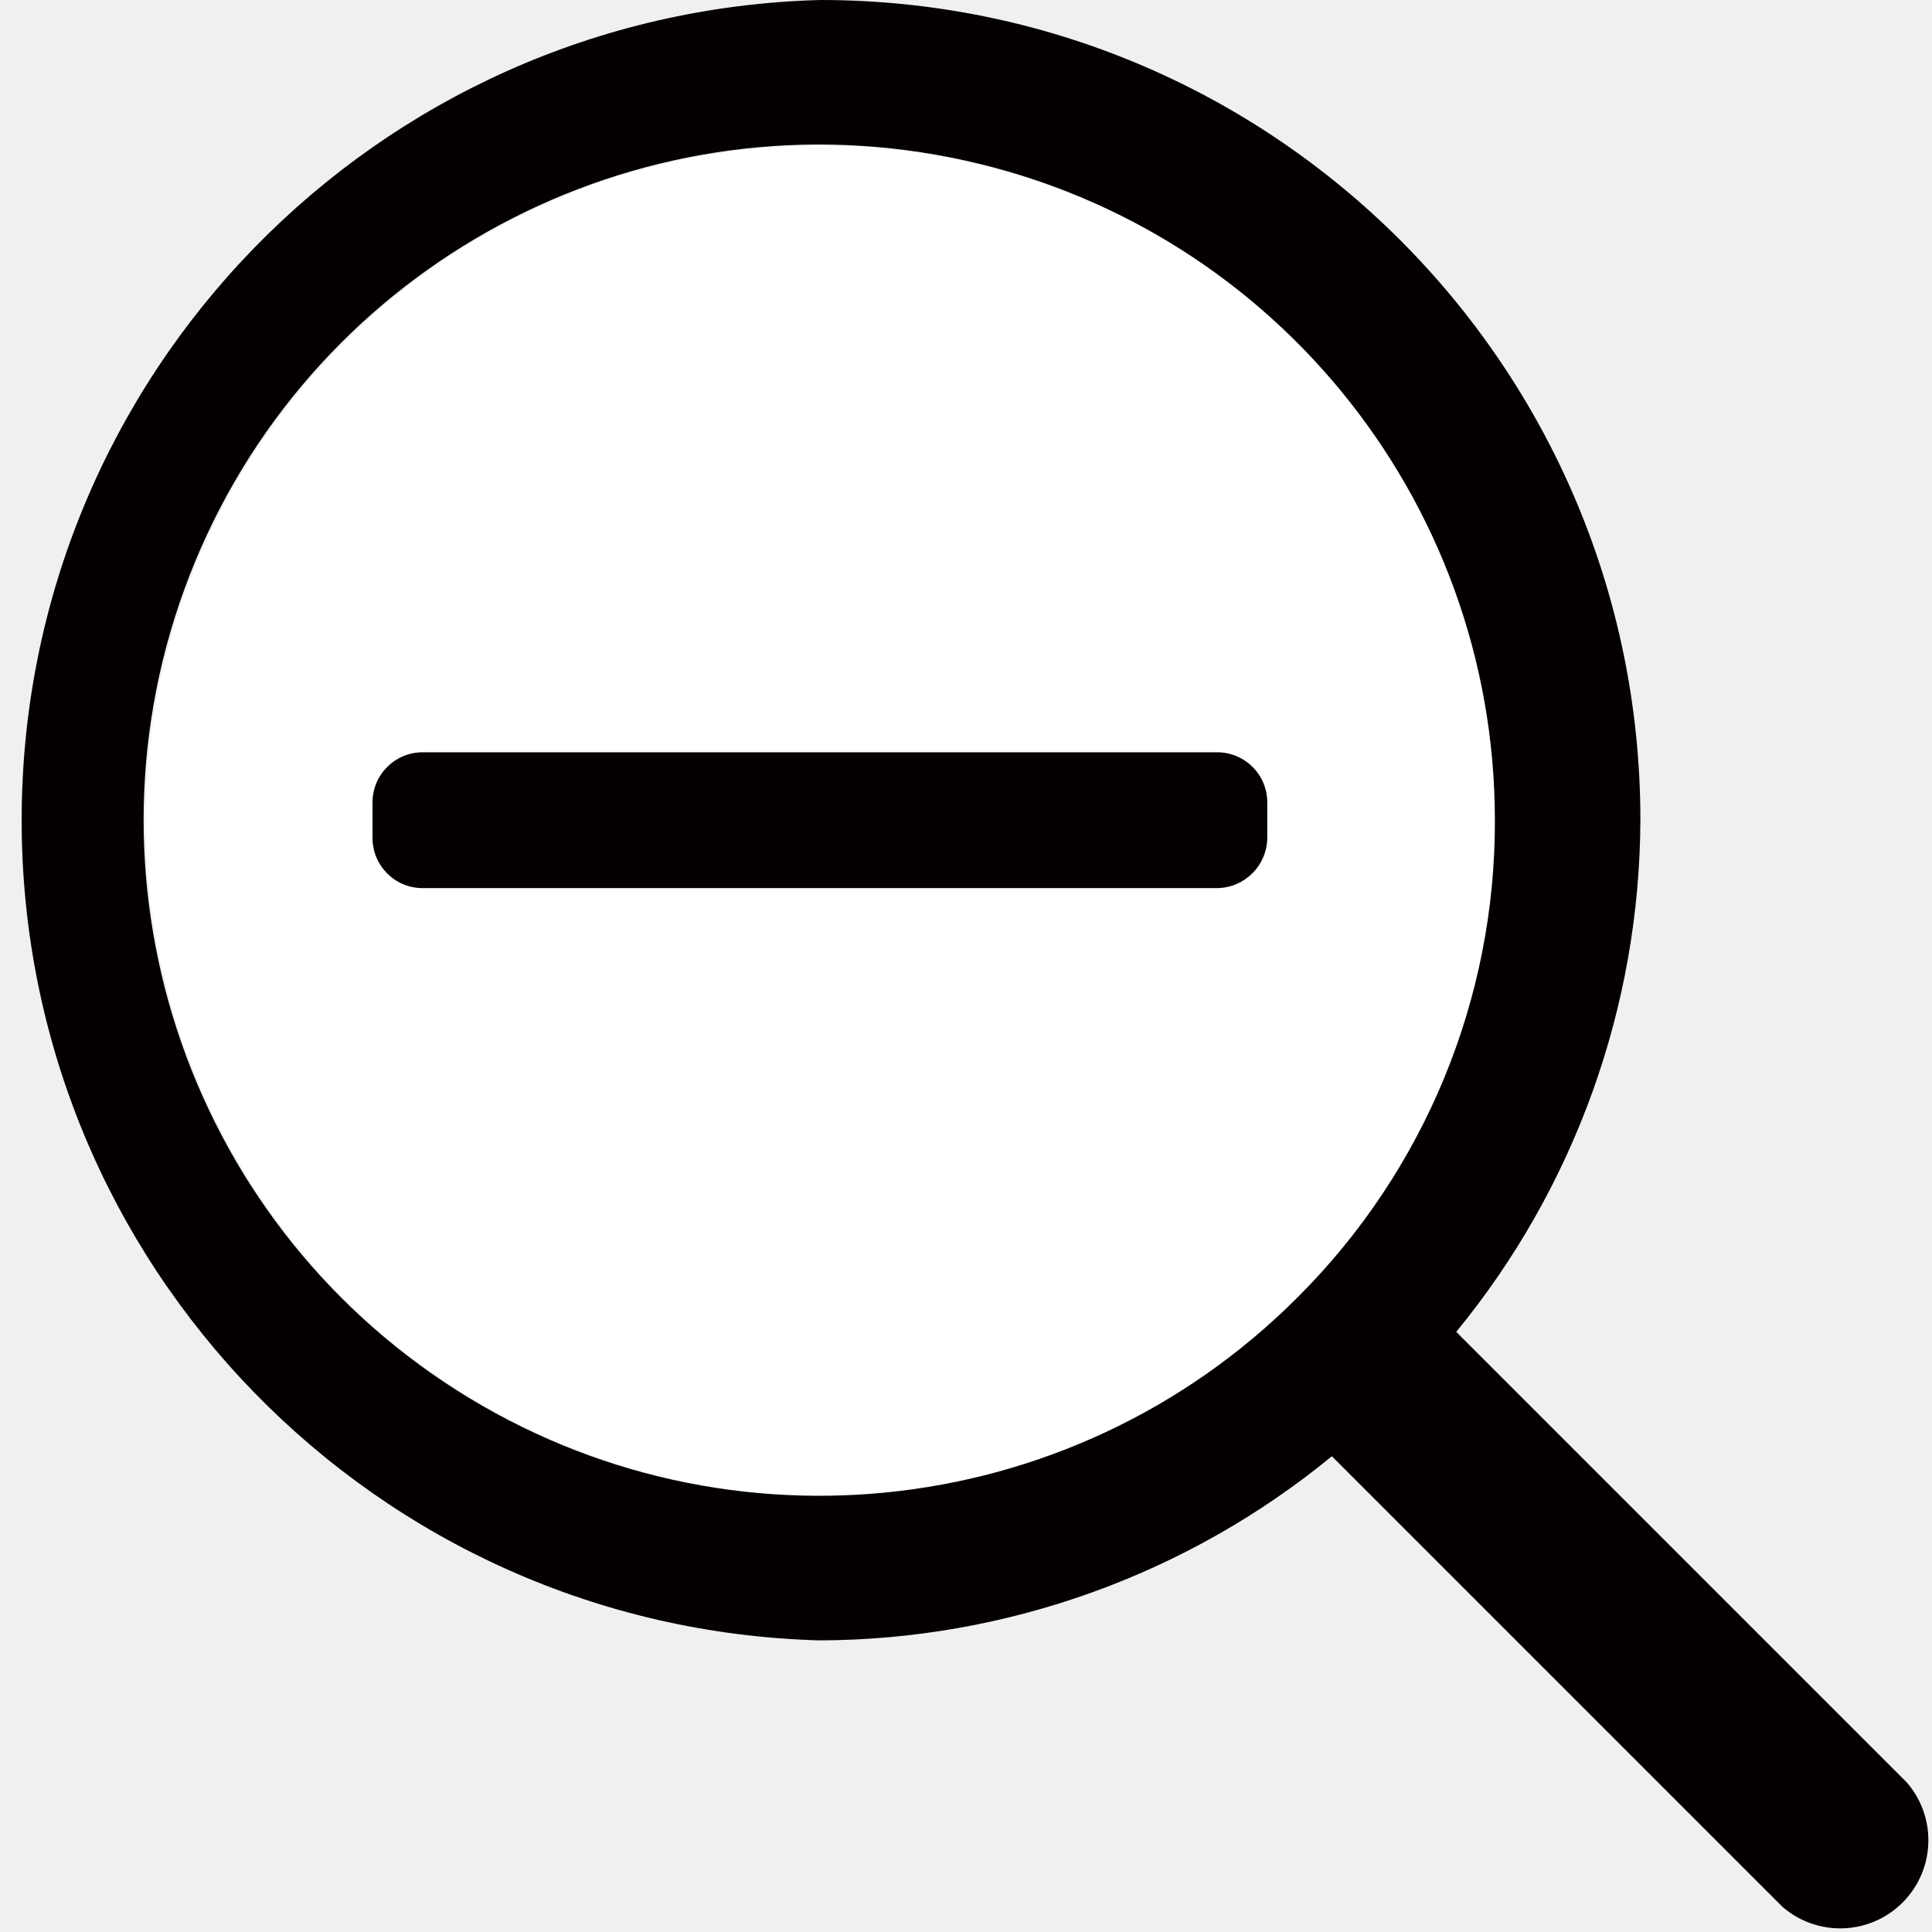
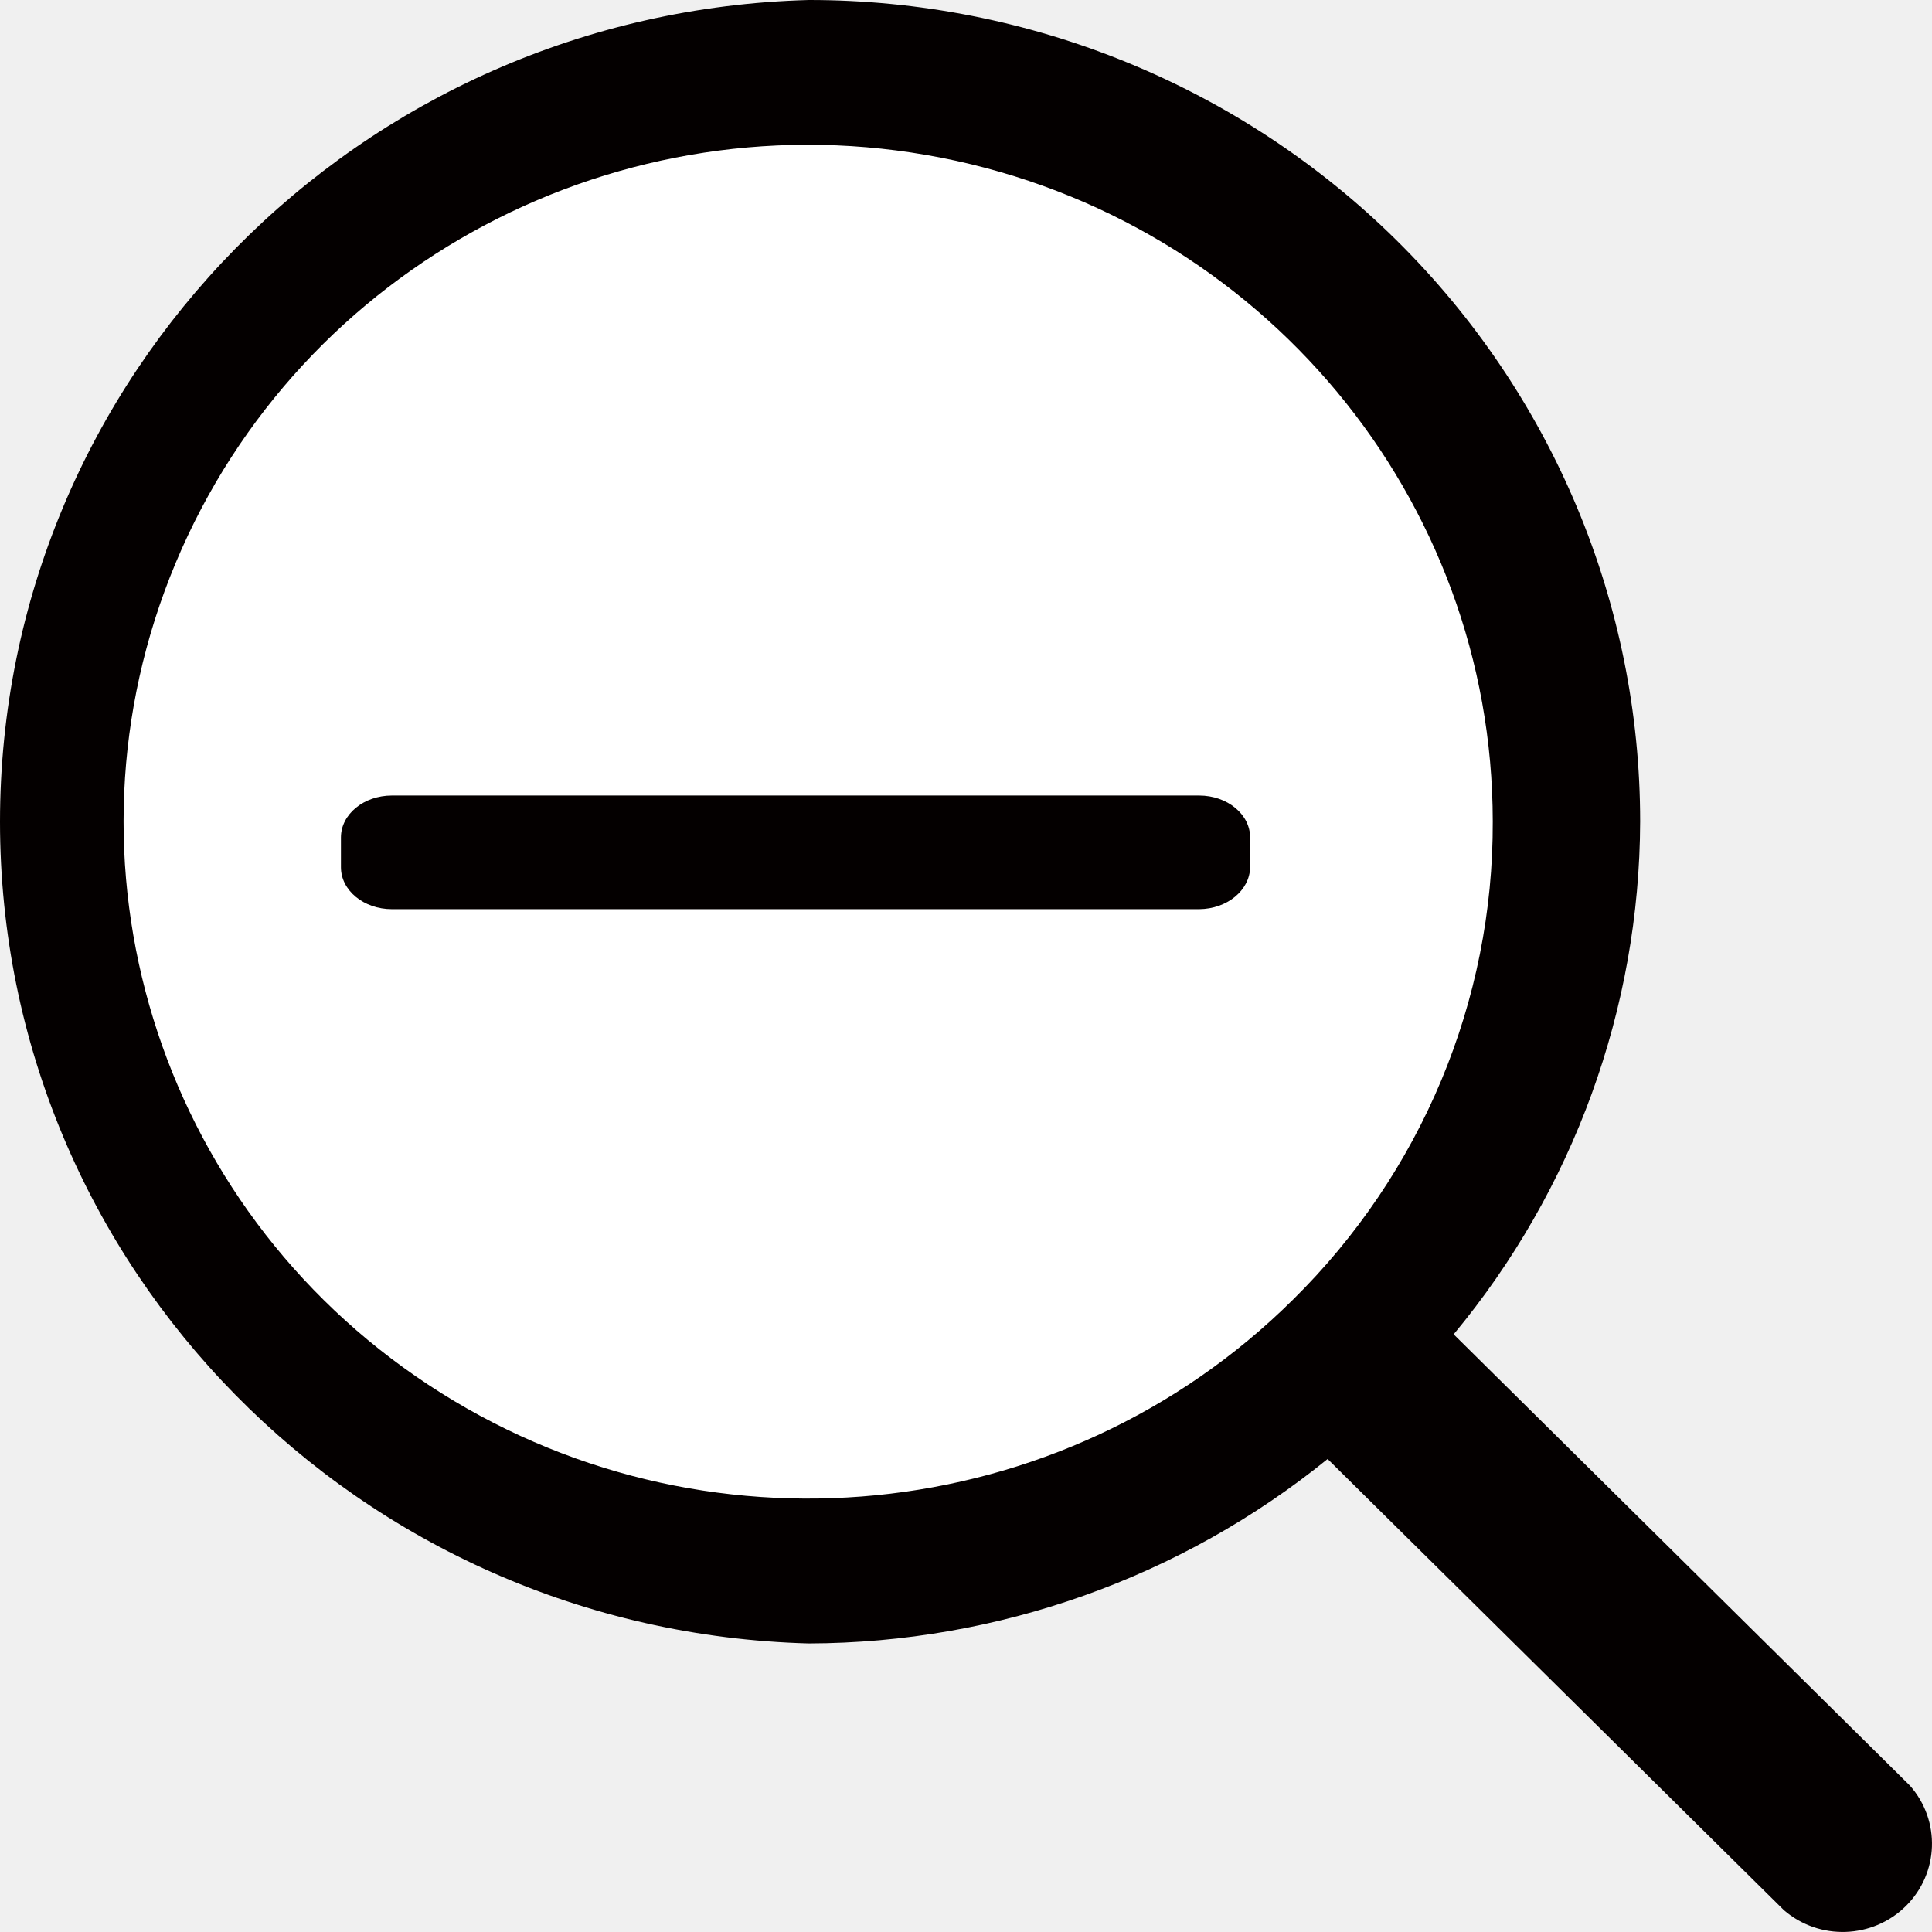
- <svg xmlns="http://www.w3.org/2000/svg" id="图层_1" data-name="图层 1" viewBox="0 0 32 32">
-   <defs>
-     <style>.cls-1{fill:#fff;}.cls-2{fill:#040000;}</style>
-   </defs>
-   <path class="cls-1" d="M13.58,2.41a11.18,11.18,0,0,0-7.9,19.08,11.18,11.18,0,1,0,7.9-19.08Z" />
-   <path class="cls-2" d="M13.58,0a13.59,13.59,0,0,0,0,27.17,13.44,13.44,0,0,0,8.48-3.05l7.46,7.46a1.46,1.46,0,0,0,2.06-2.06l-7.46-7.46a13.44,13.44,0,0,0,3.05-8.48A13.58,13.58,0,0,0,13.58,0Zm7.91,21.49a11.19,11.19,0,1,1,3.27-7.91A11.11,11.11,0,0,1,21.49,21.49Z" />
-   <path class="cls-2" d="M20.16,12.46H7a.83.83,0,0,0-.83.83v.59a.83.83,0,0,0,.83.83H20.16a.84.84,0,0,0,.83-.83v-.59A.83.83,0,0,0,20.16,12.46Z" />
+ <svg xmlns="http://www.w3.org/2000/svg" width="17px" height="17px" viewBox="0 0 17 17" version="1.1">
+   <g id="页面-1" stroke="none" stroke-width="1" fill="none" fill-rule="evenodd">
+     <g id="放大镜-缩小" fill-rule="nonzero">
+       <path d="M7.493,1 C4.867,1.003 2.5,2.586 1.495,5.013 C0.49,7.441 1.045,10.234 2.901,12.093 C4.98,14.176 8.2,14.601 10.749,13.129 C13.298,11.658 14.54,8.658 13.777,5.815 C13.014,2.972 10.437,0.997 7.493,1 Z" id="路径" fill="#FFFFFF" />
+       <path d="M7.117,1.95706241e-06 C3.156,0.106 0,3.312 0,7.231 C0,11.149 3.156,14.355 7.117,14.461 C8.782,14.456 10.394,13.882 11.682,12.838 L15.697,16.808 C16.009,17.077 16.478,17.061 16.77,16.772 C17.062,16.483 17.078,16.02 16.806,15.712 L12.791,11.741 C13.847,10.469 14.427,8.874 14.432,7.228 C14.432,5.31 13.661,3.471 12.289,2.115 C10.917,0.759 9.057,-0.001 7.117,1.95706241e-06 Z M11.375,11.438 C9.345,13.449 6.16,13.762 3.769,12.185 C1.378,10.609 0.447,7.581 1.545,4.955 C2.643,2.329 5.464,0.836 8.283,1.388 C11.102,1.941 13.134,4.386 13.135,7.228 C13.141,8.807 12.507,10.323 11.375,11.438 L11.375,11.438 Z" id="形状" fill="#040000" />
+       <path d="M10.552,7 L3.448,7 C3.201,7 3,7.165 3,7.369 L3,7.631 C3,7.835 3.201,8 3.448,8 L10.552,8 C10.798,7.998 10.997,7.834 11,7.631 L11,7.369 C11,7.165 10.799,7 10.552,7 L10.552,7 Z" id="路径" fill="#040000" />
+     </g>
+   </g>
</svg>
